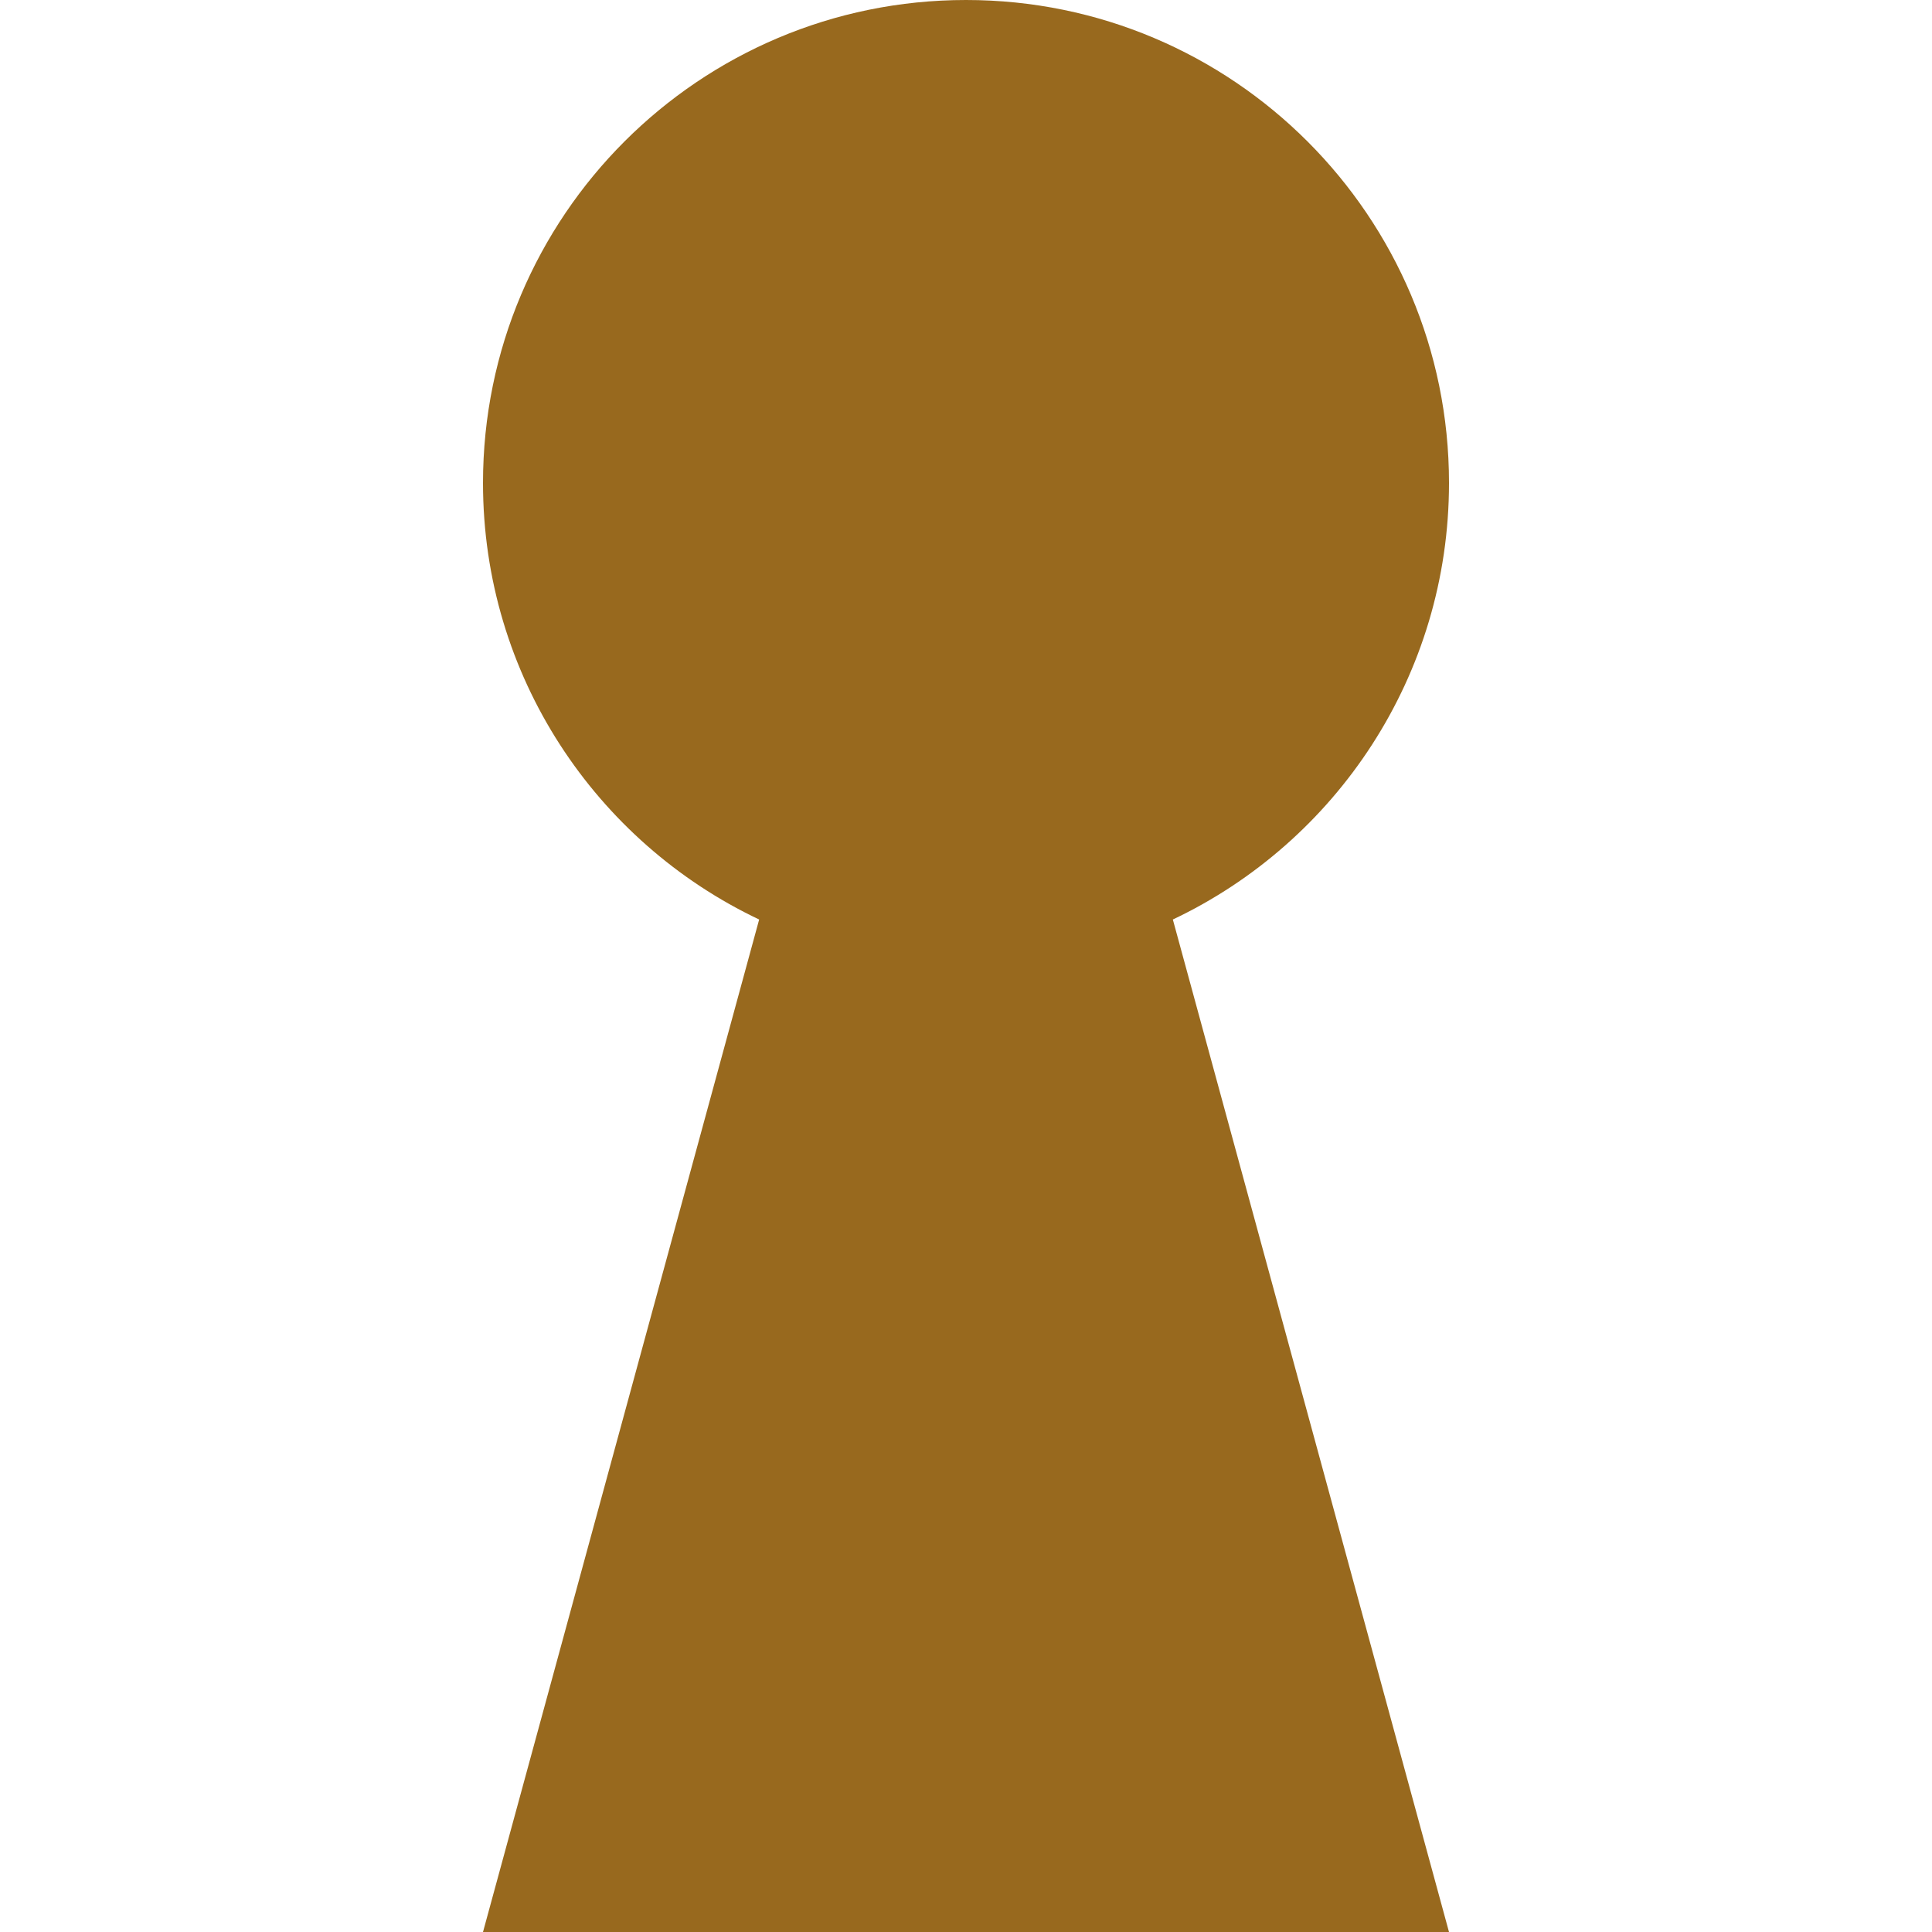
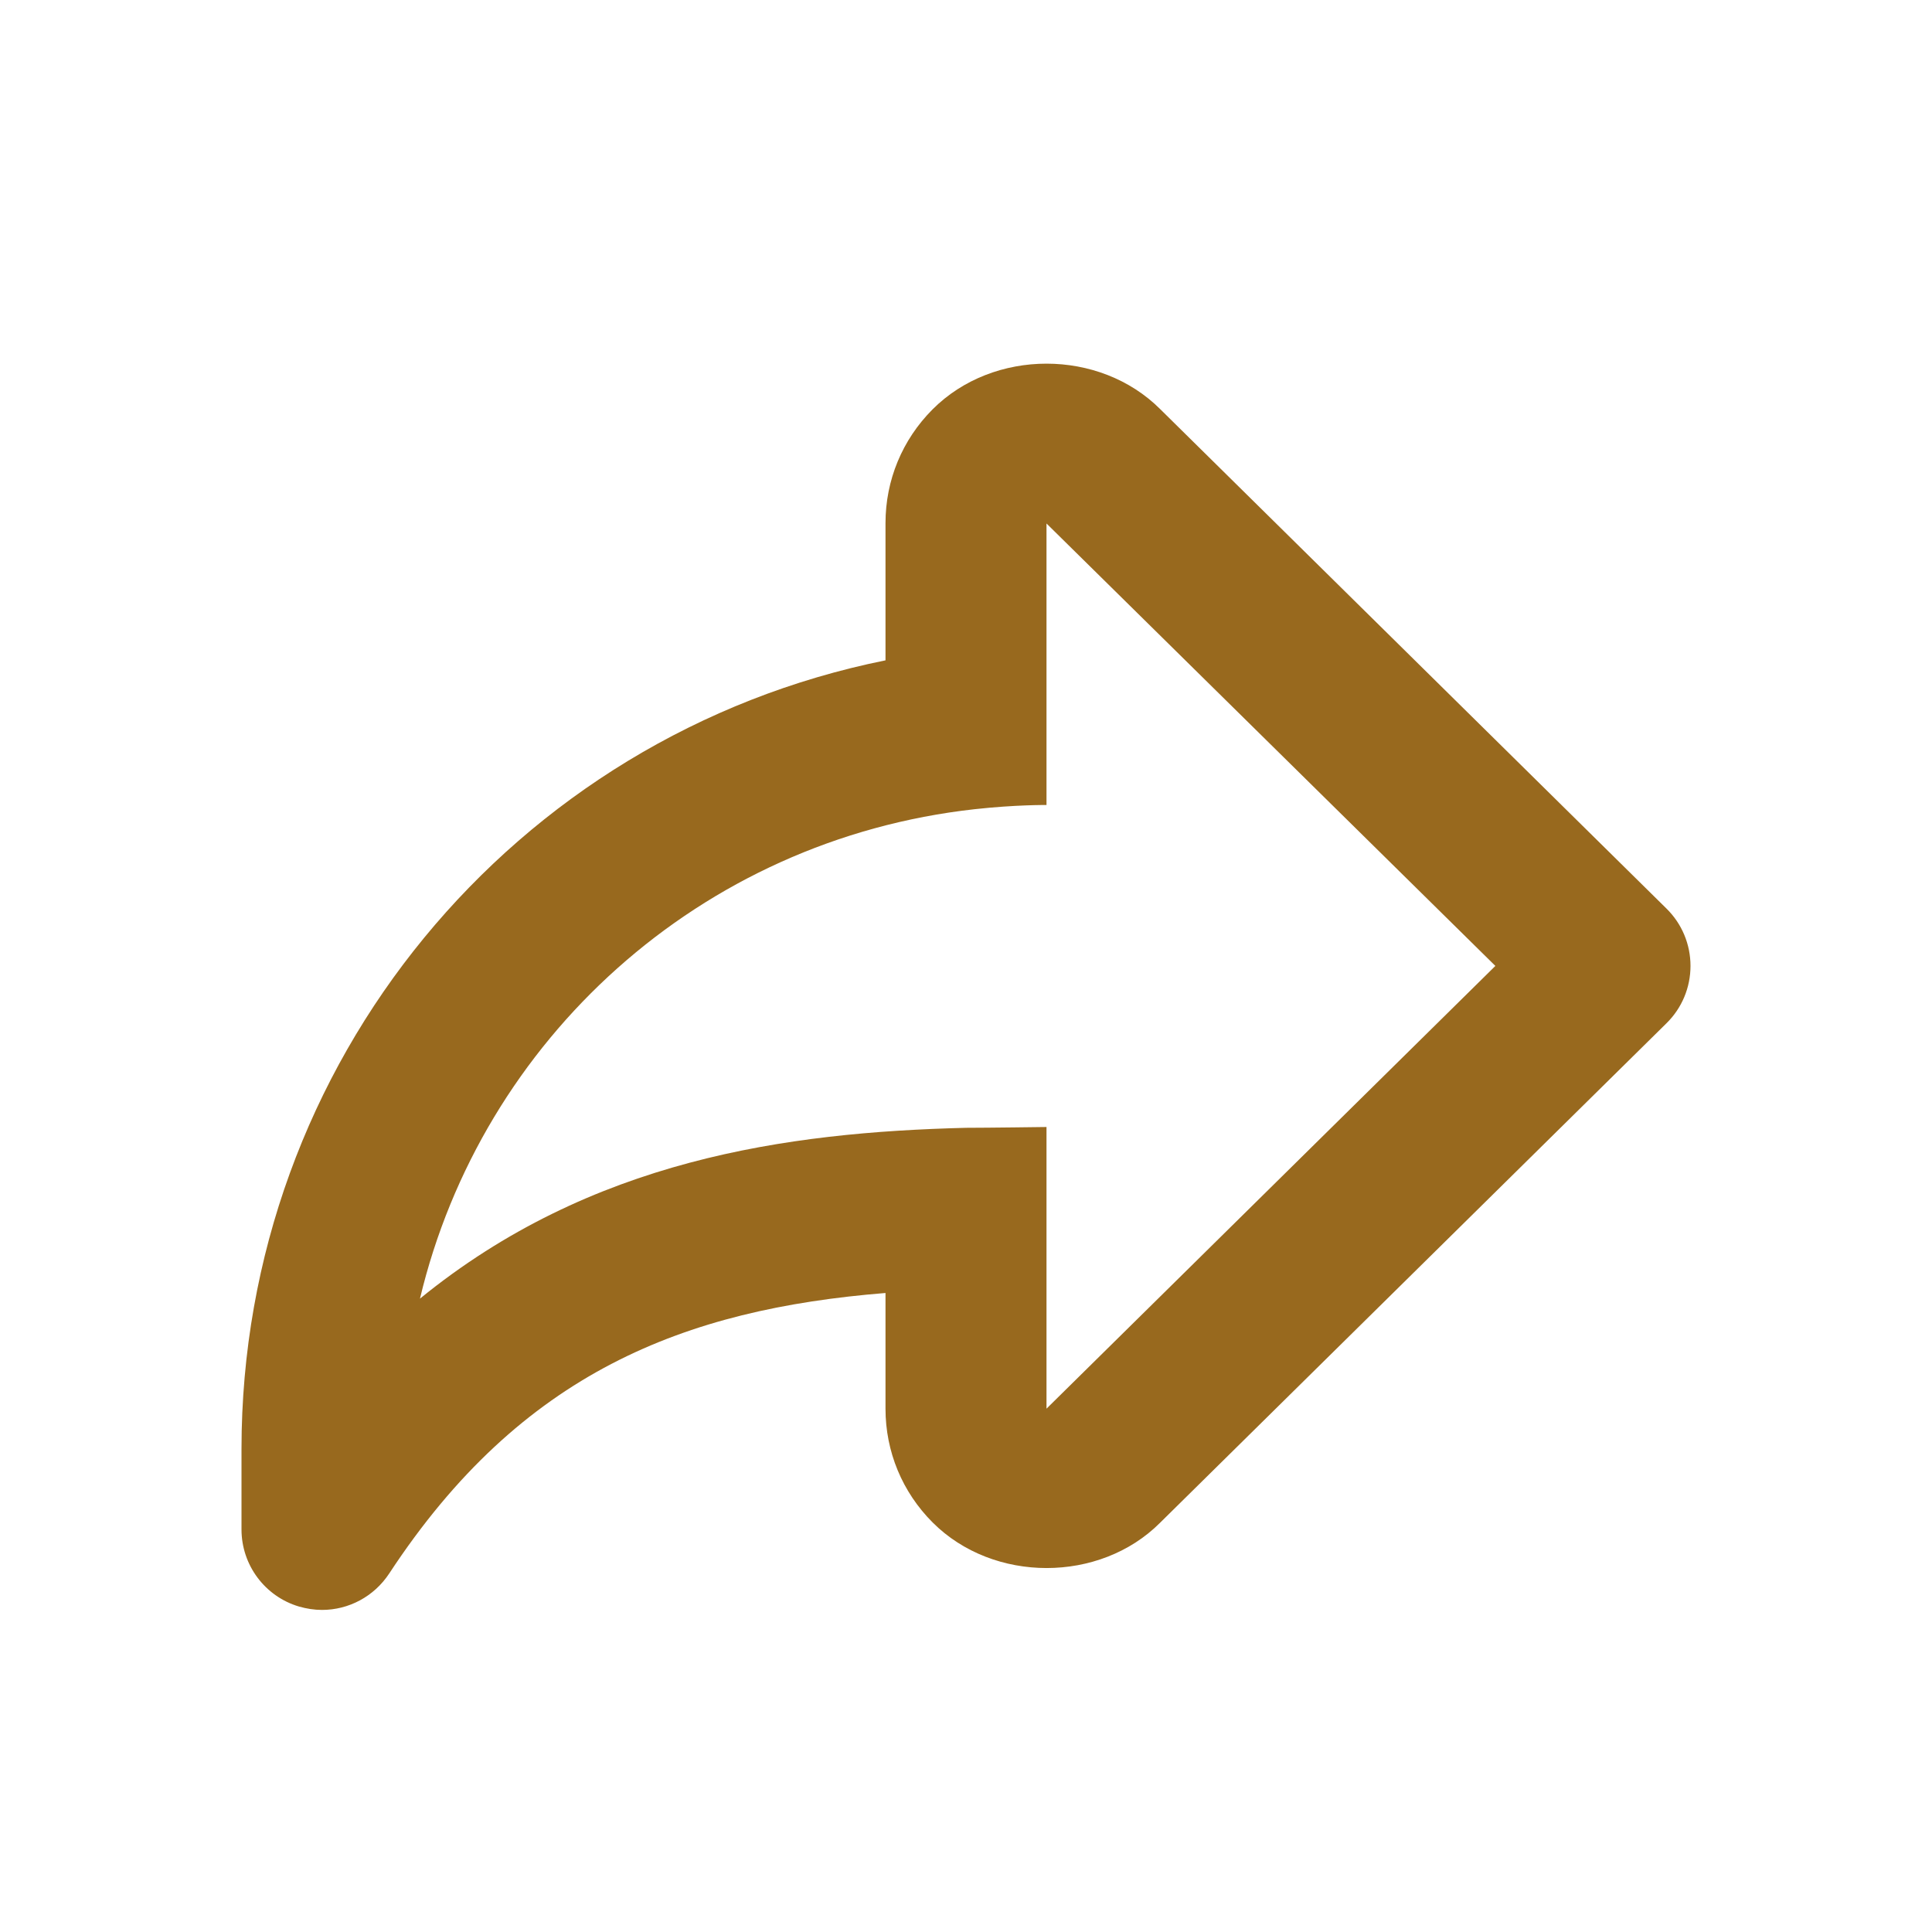
- <svg xmlns="http://www.w3.org/2000/svg" version="1.1" id="Layer_1" x="0px" y="0px" width="16px" height="16px" viewBox="0 0 16 16" enable-background="new 0 0 16 16" xml:space="preserve">
-   <g id="Icons_with_numbers">
-     <g id="Group" transform="translate(-624, -384)">
-       <path id="Rectangle_242" fill="#98691E" d="M633.713,391.615L636,400h-8l2.287-8.385C628.935,390.974,628,389.596,628,388    c0-2.209,1.791-4,4-4s4,1.791,4,4C636,389.596,635.065,390.974,633.713,391.615z" />
-     </g>
+ <svg xmlns="http://www.w3.org/2000/svg" version="1.1" id="Layer_1" x="0px" y="0px" width="24px" height="24px" viewBox="0 0 24 24" enable-background="new 0 0 24 24" xml:space="preserve">
+   <g>
+     <path fill="#98691E" d="M4,19.999c-0.096,0-0.191-0.015-0.286-0.042C3.29,19.831,3,19.441,3,18.999v-1c0-4.8,3.381-8.864,8-9.796   V6.499c0-0.534,0.208-1.036,0.585-1.414c0.756-0.757,2.075-0.756,2.829-0.001l6.288,6.203C20.893,11.475,21,11.73,21,11.999   s-0.107,0.524-0.298,0.712l-6.293,6.207c-0.746,0.746-2.067,0.751-2.823-0.005C11.208,18.535,11,18.033,11,17.499v-1.437   c-2.495,0.201-4.523,0.984-6.164,3.483C4.646,19.834,4.331,19.999,4,19.999z M12,14.01c0.262,0,1-0.01,1-0.01v3.499l5.576-5.5   L13,6.503V10c0,0-0.384-0.004-0.891,0.052c-3.416,0.378-6.125,2.864-6.892,6.08C7.338,14.404,9.768,14.066,12,14.01z" />
  </g>
</svg>
